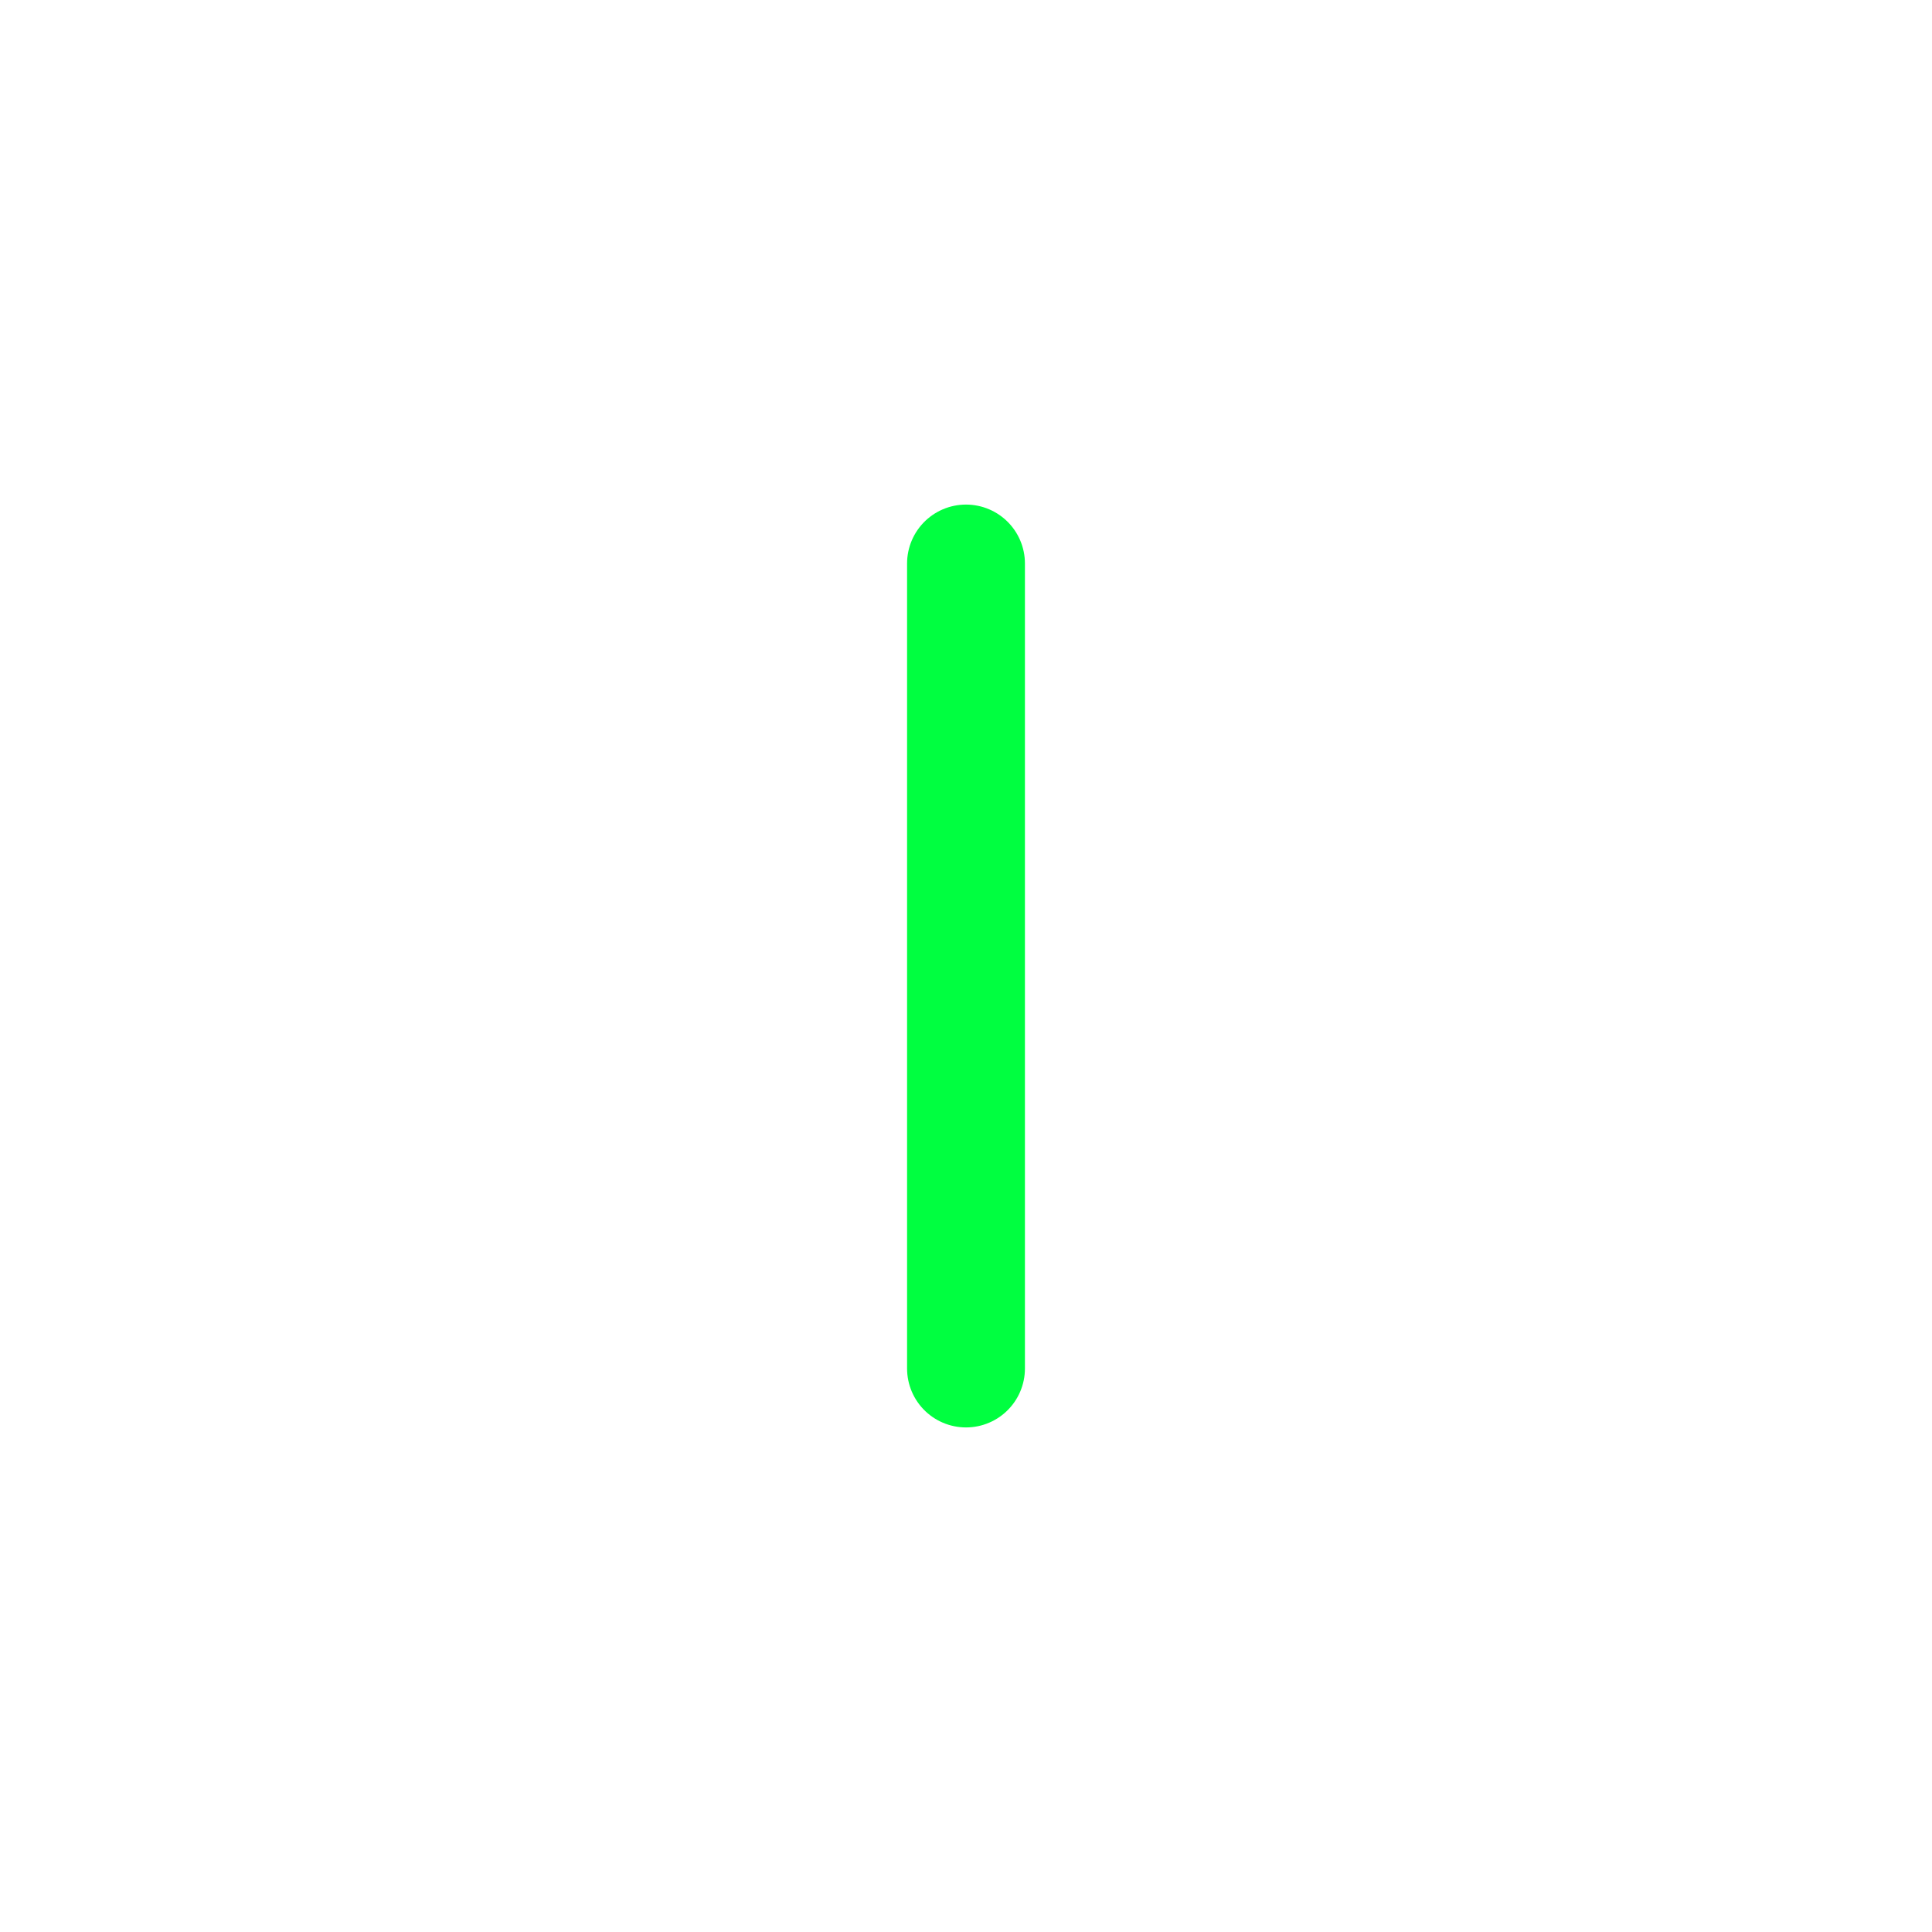
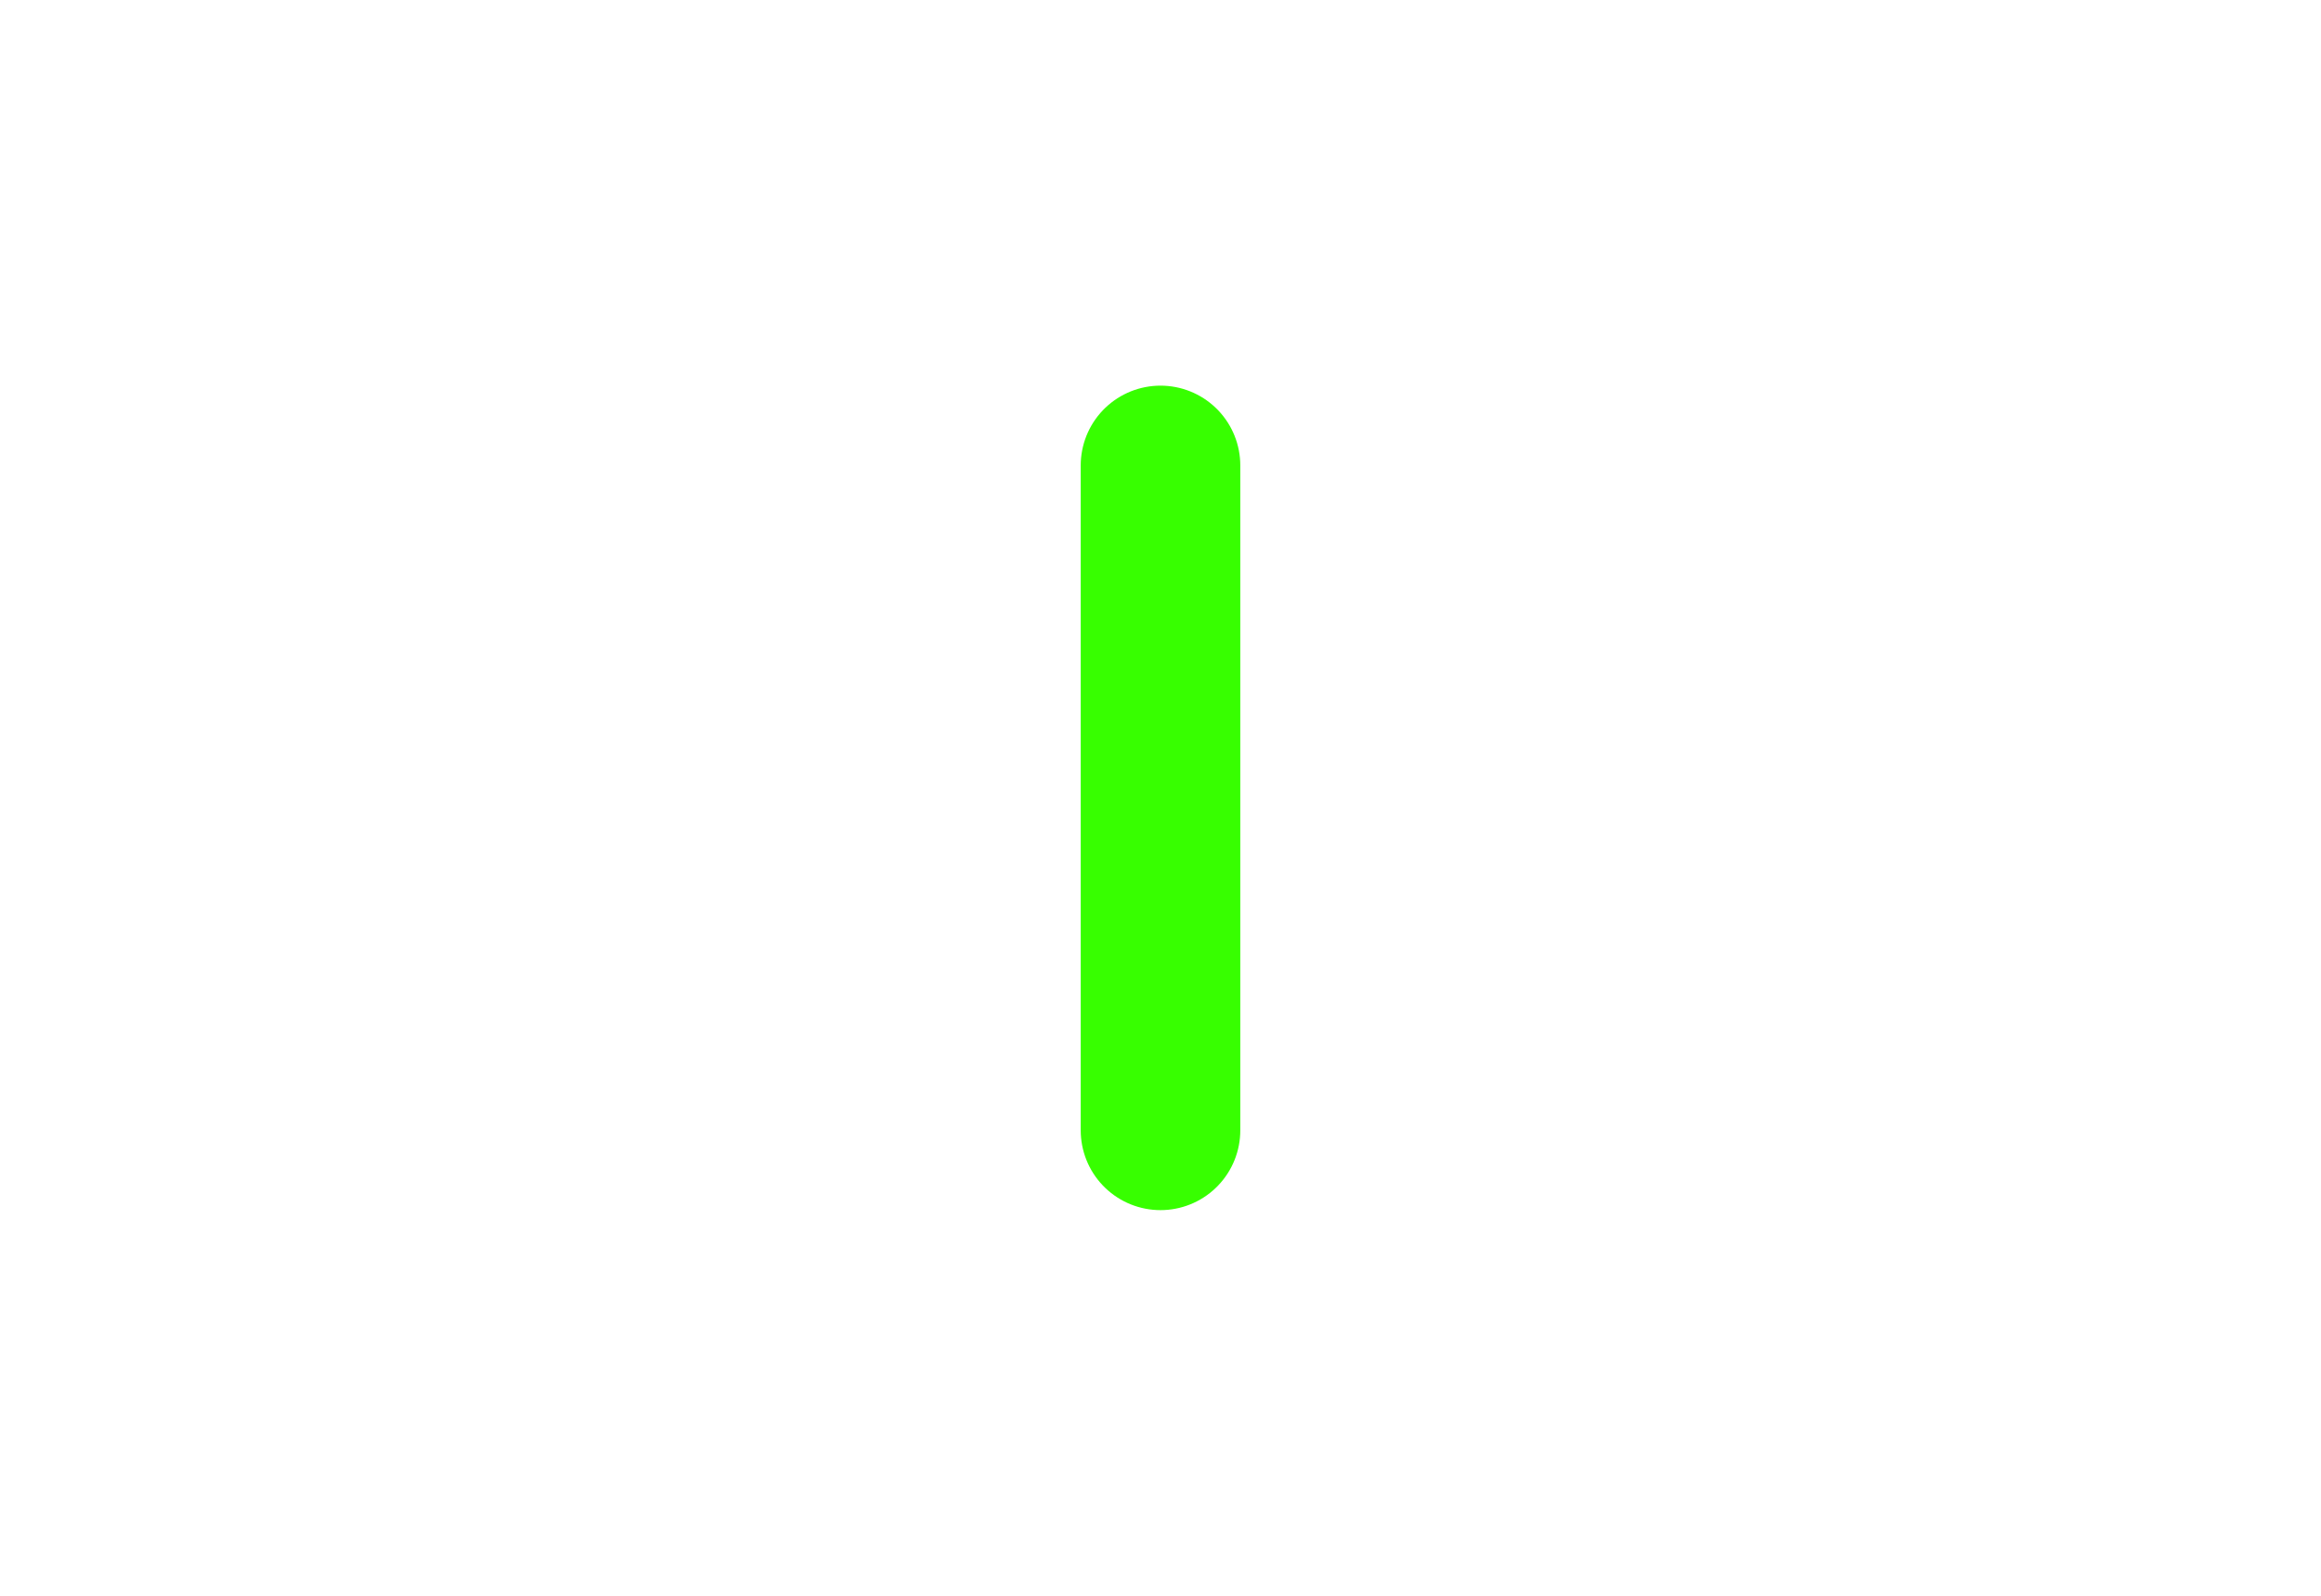
- <svg xmlns="http://www.w3.org/2000/svg" width="64px" height="64px" viewBox="0 0 24 24" fill="none">
+ <svg xmlns="http://www.w3.org/2000/svg" width="64px" height="44px" viewBox="0 0 24 24" fill="none">
  <g id="SVGRepo_bgCarrier" stroke-width="0" />
  <g id="SVGRepo_tracerCarrier" stroke-linecap="round" stroke-linejoin="round" />
  <g id="SVGRepo_iconCarrier">
    <g id="Interface / Line_M">
-       <path id="Vector" d="M12 17V7" stroke="#00ff40" stroke-width="1.464" stroke-linecap="round" stroke-linejoin="round" />
+       <path id="Vector" d="M12 17V7" stroke="#37ff00" stroke-width="2.4" stroke-linecap="round" stroke-linejoin="round" />
    </g>
  </g>
</svg>
